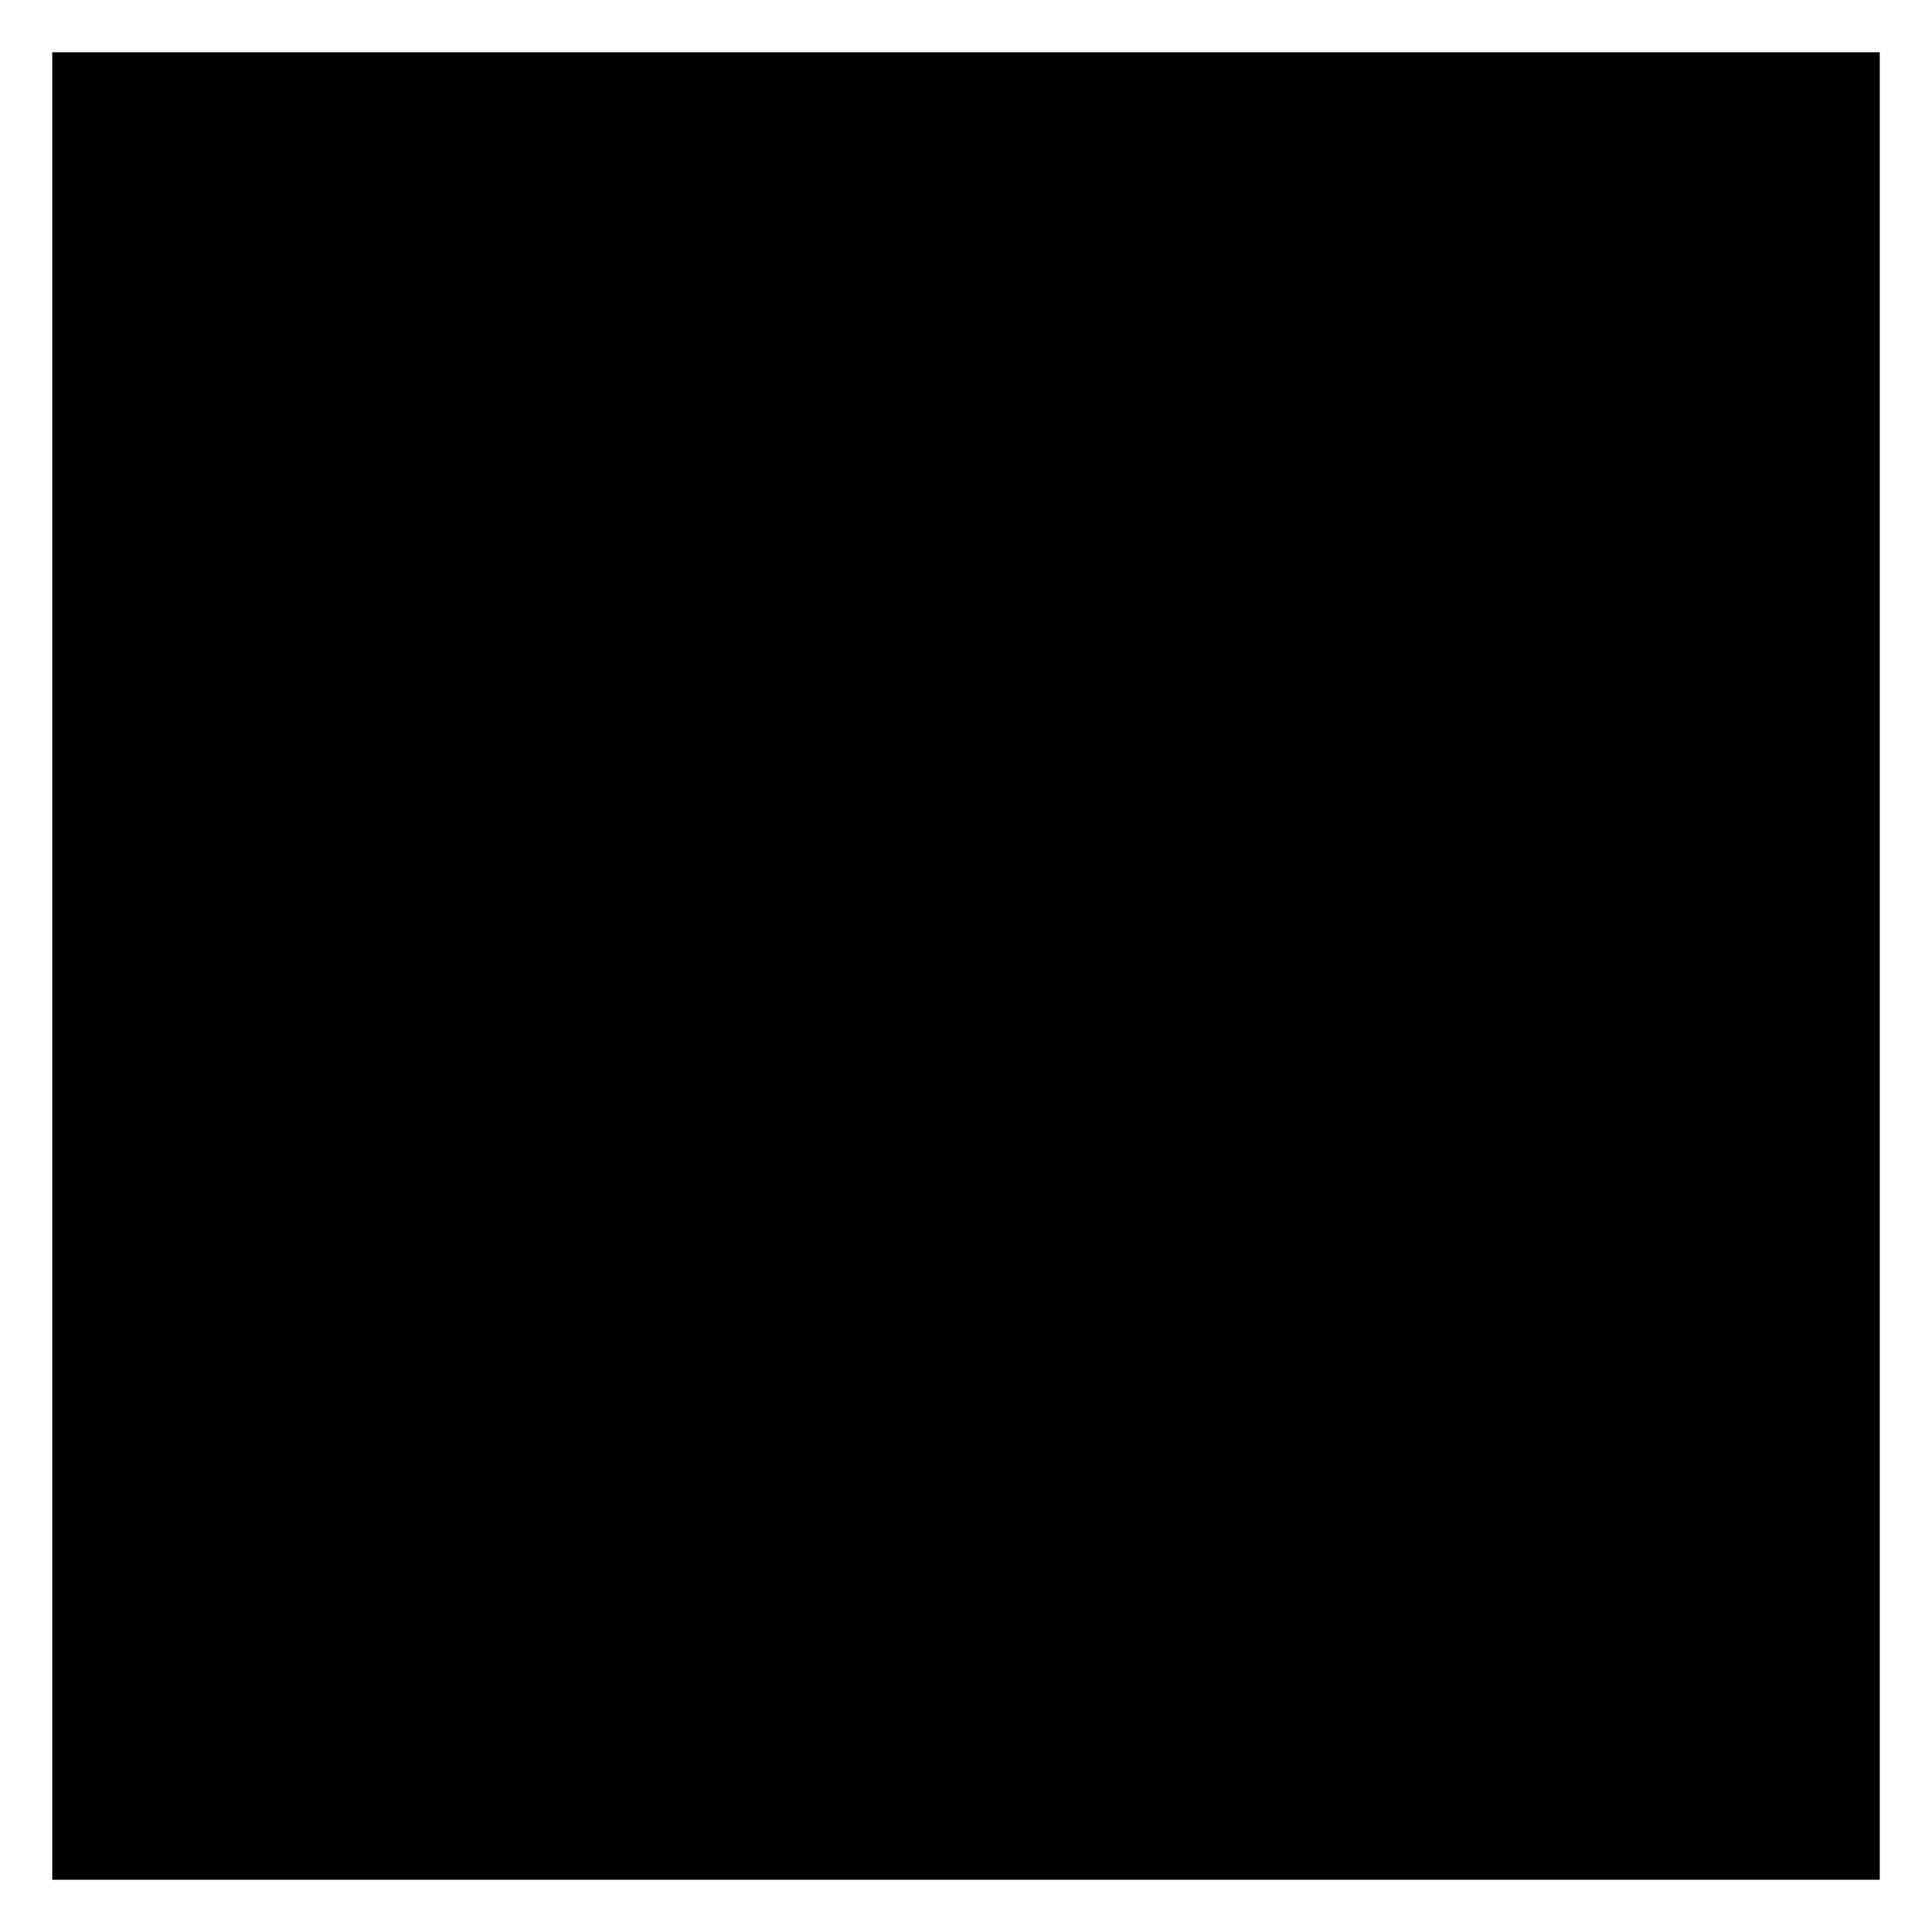
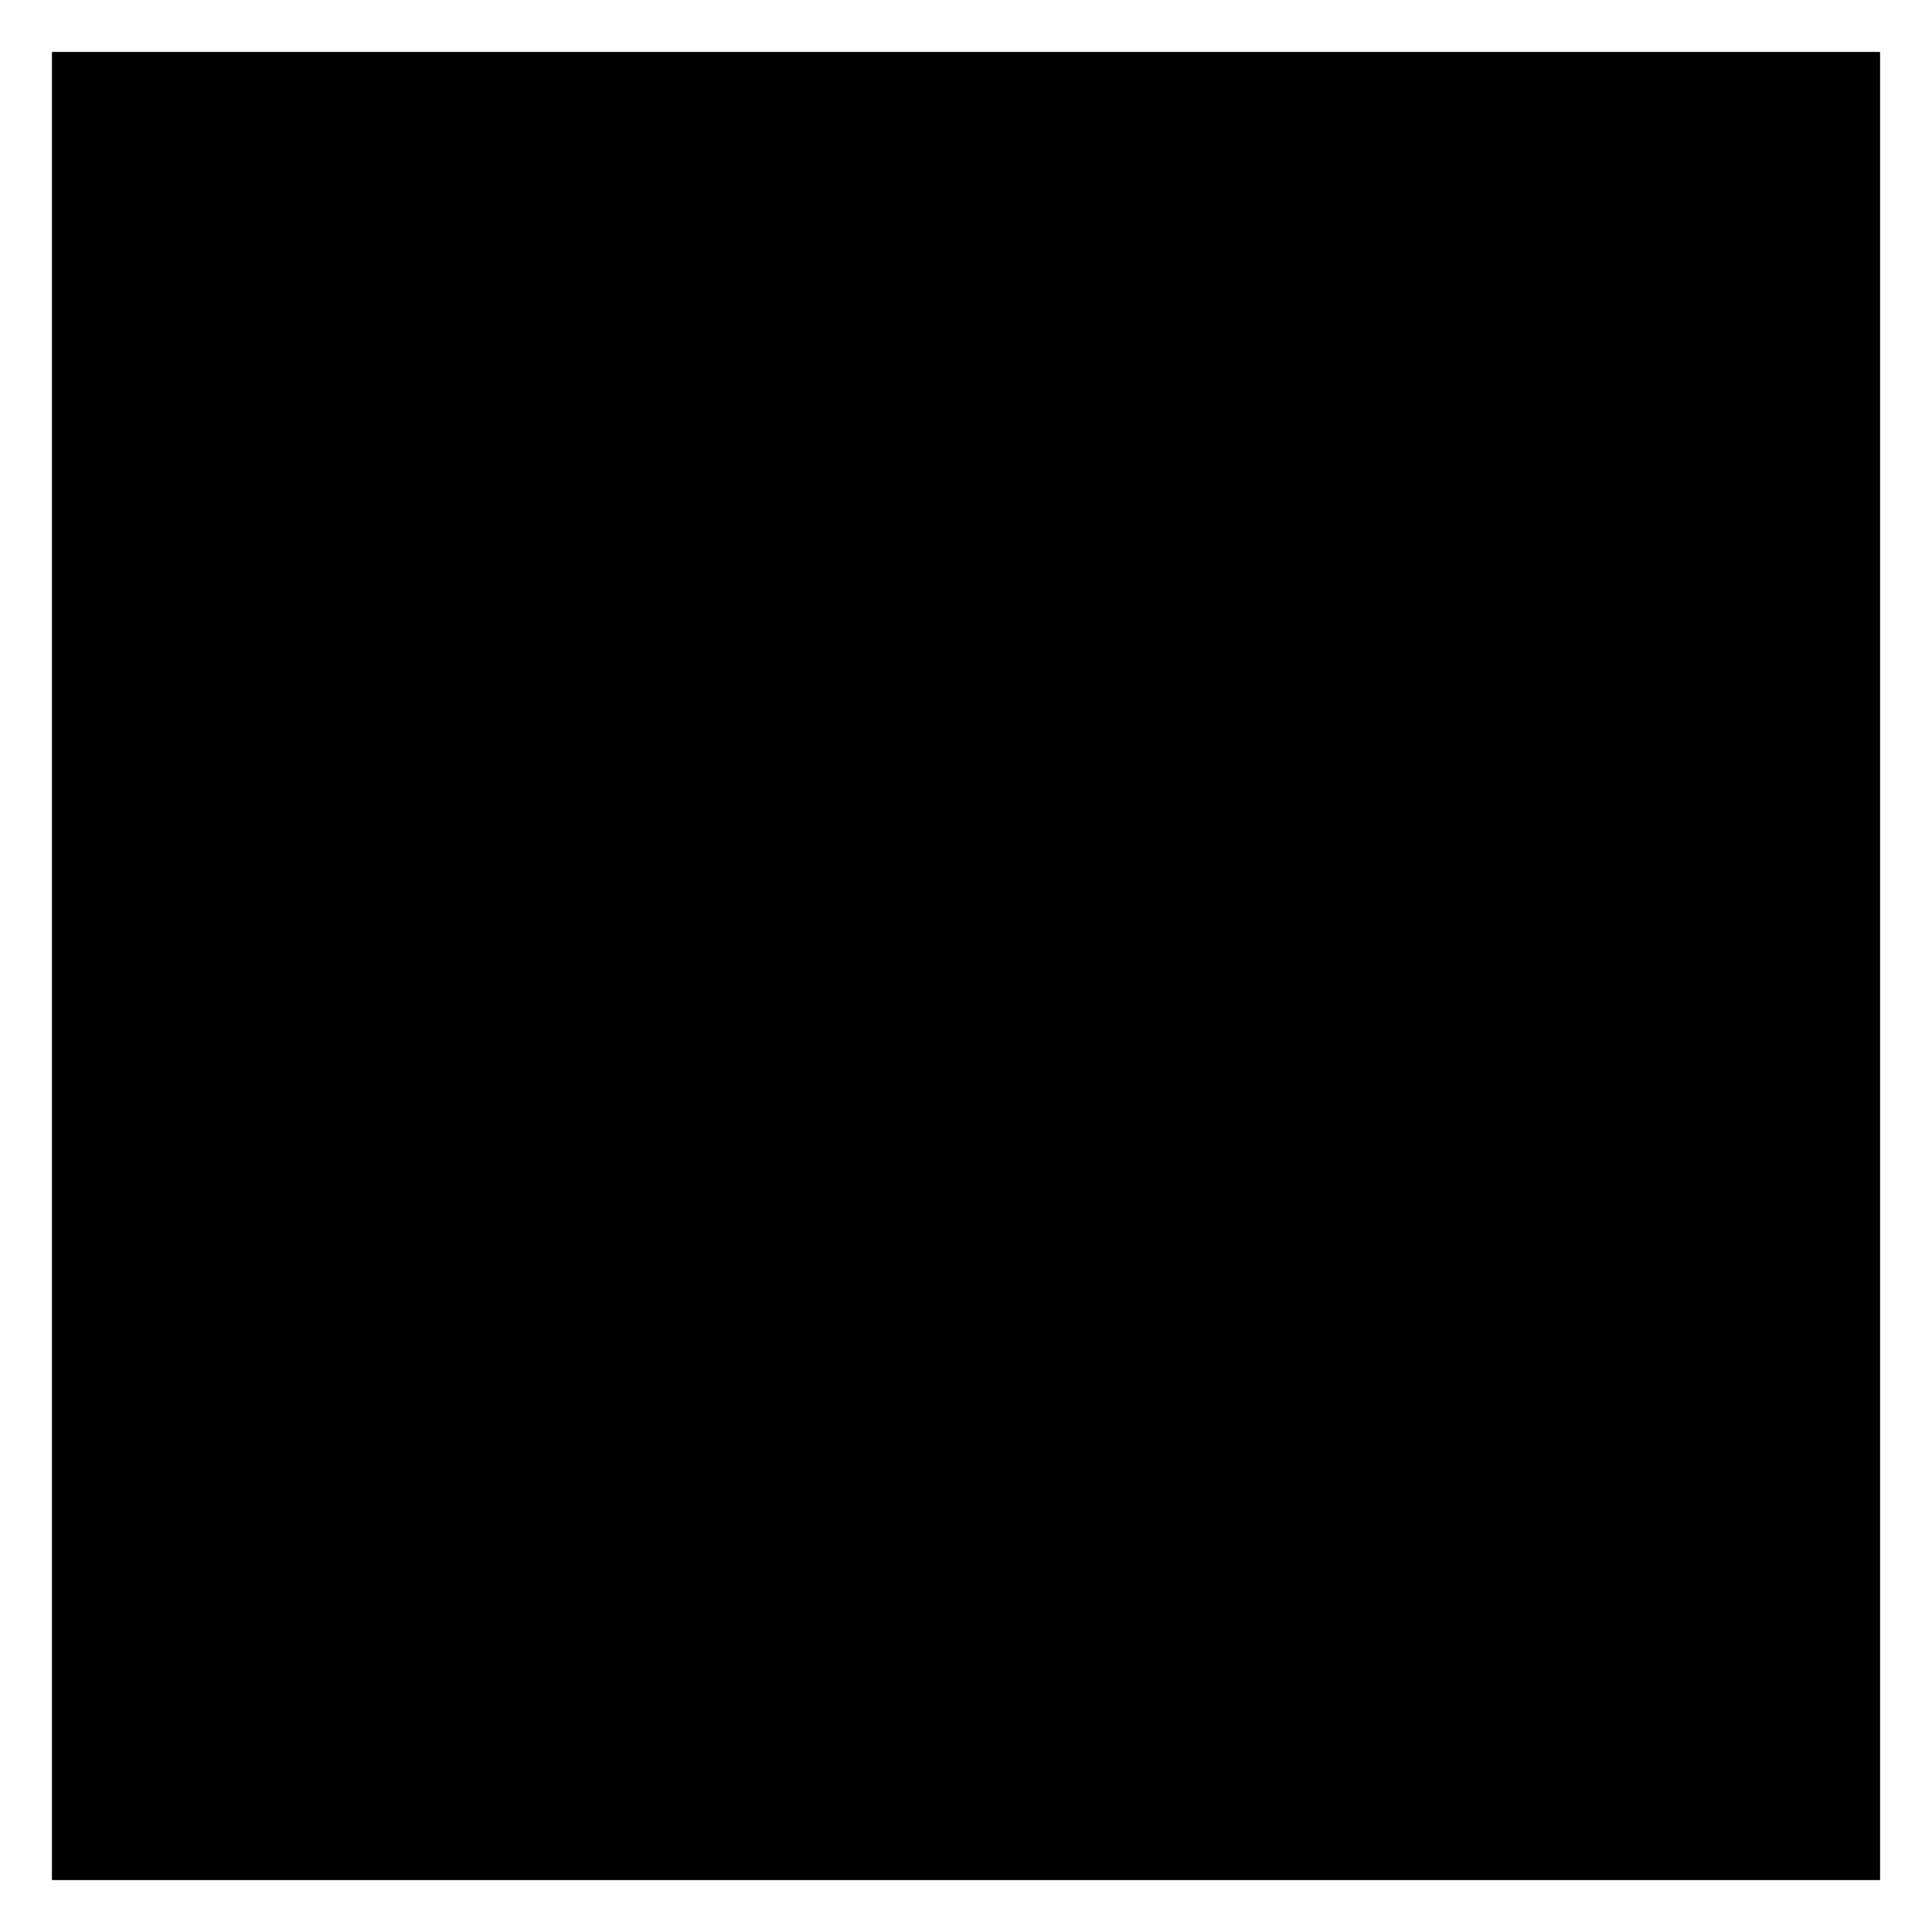
<svg xmlns="http://www.w3.org/2000/svg" viewBox="0 0 74 74">
-   <rect class="sel-core" x="4" y="4" width="66" height="66" />
-   <rect class="sel-frame" x="2" y="2" width="70" height="70" />
-   <g transform="translate(37 37)">
-     <g class="sel-glyph">
-       <path class="sel-glyph-base" d="M-16 11 0-7 16 11" />
-       <path class="sel-glyph-shape" d="M-16 11 0-7 16 11" />
+   <g class="sel-body">
+     <g class="sel-plate">
+       <rect class="sel-core" x="4" y="4" width="66" height="66" />
+       <path class="sel-life-track" d="M37 2H72V72H2V2Z" pathLength="100" />
+       <path class="sel-life-chunk" d="M37 2H72V72H2V2Z" pathLength="100" />
+       <path class="sel-life-band" d="M37 2H72V72H2V2Z" pathLength="100" />
+     </g>
+     <g transform="translate(37 37)">
+       <g class="sel-glyph">
+         <path class="sel-glyph-base" d="M-18.66 13.99 0-7 18.66 13.99" />
+         <path class="sel-glyph-shape" d="M-16 11 0-7 16 11" />
+       </g>
    </g>
  </g>
</svg>
